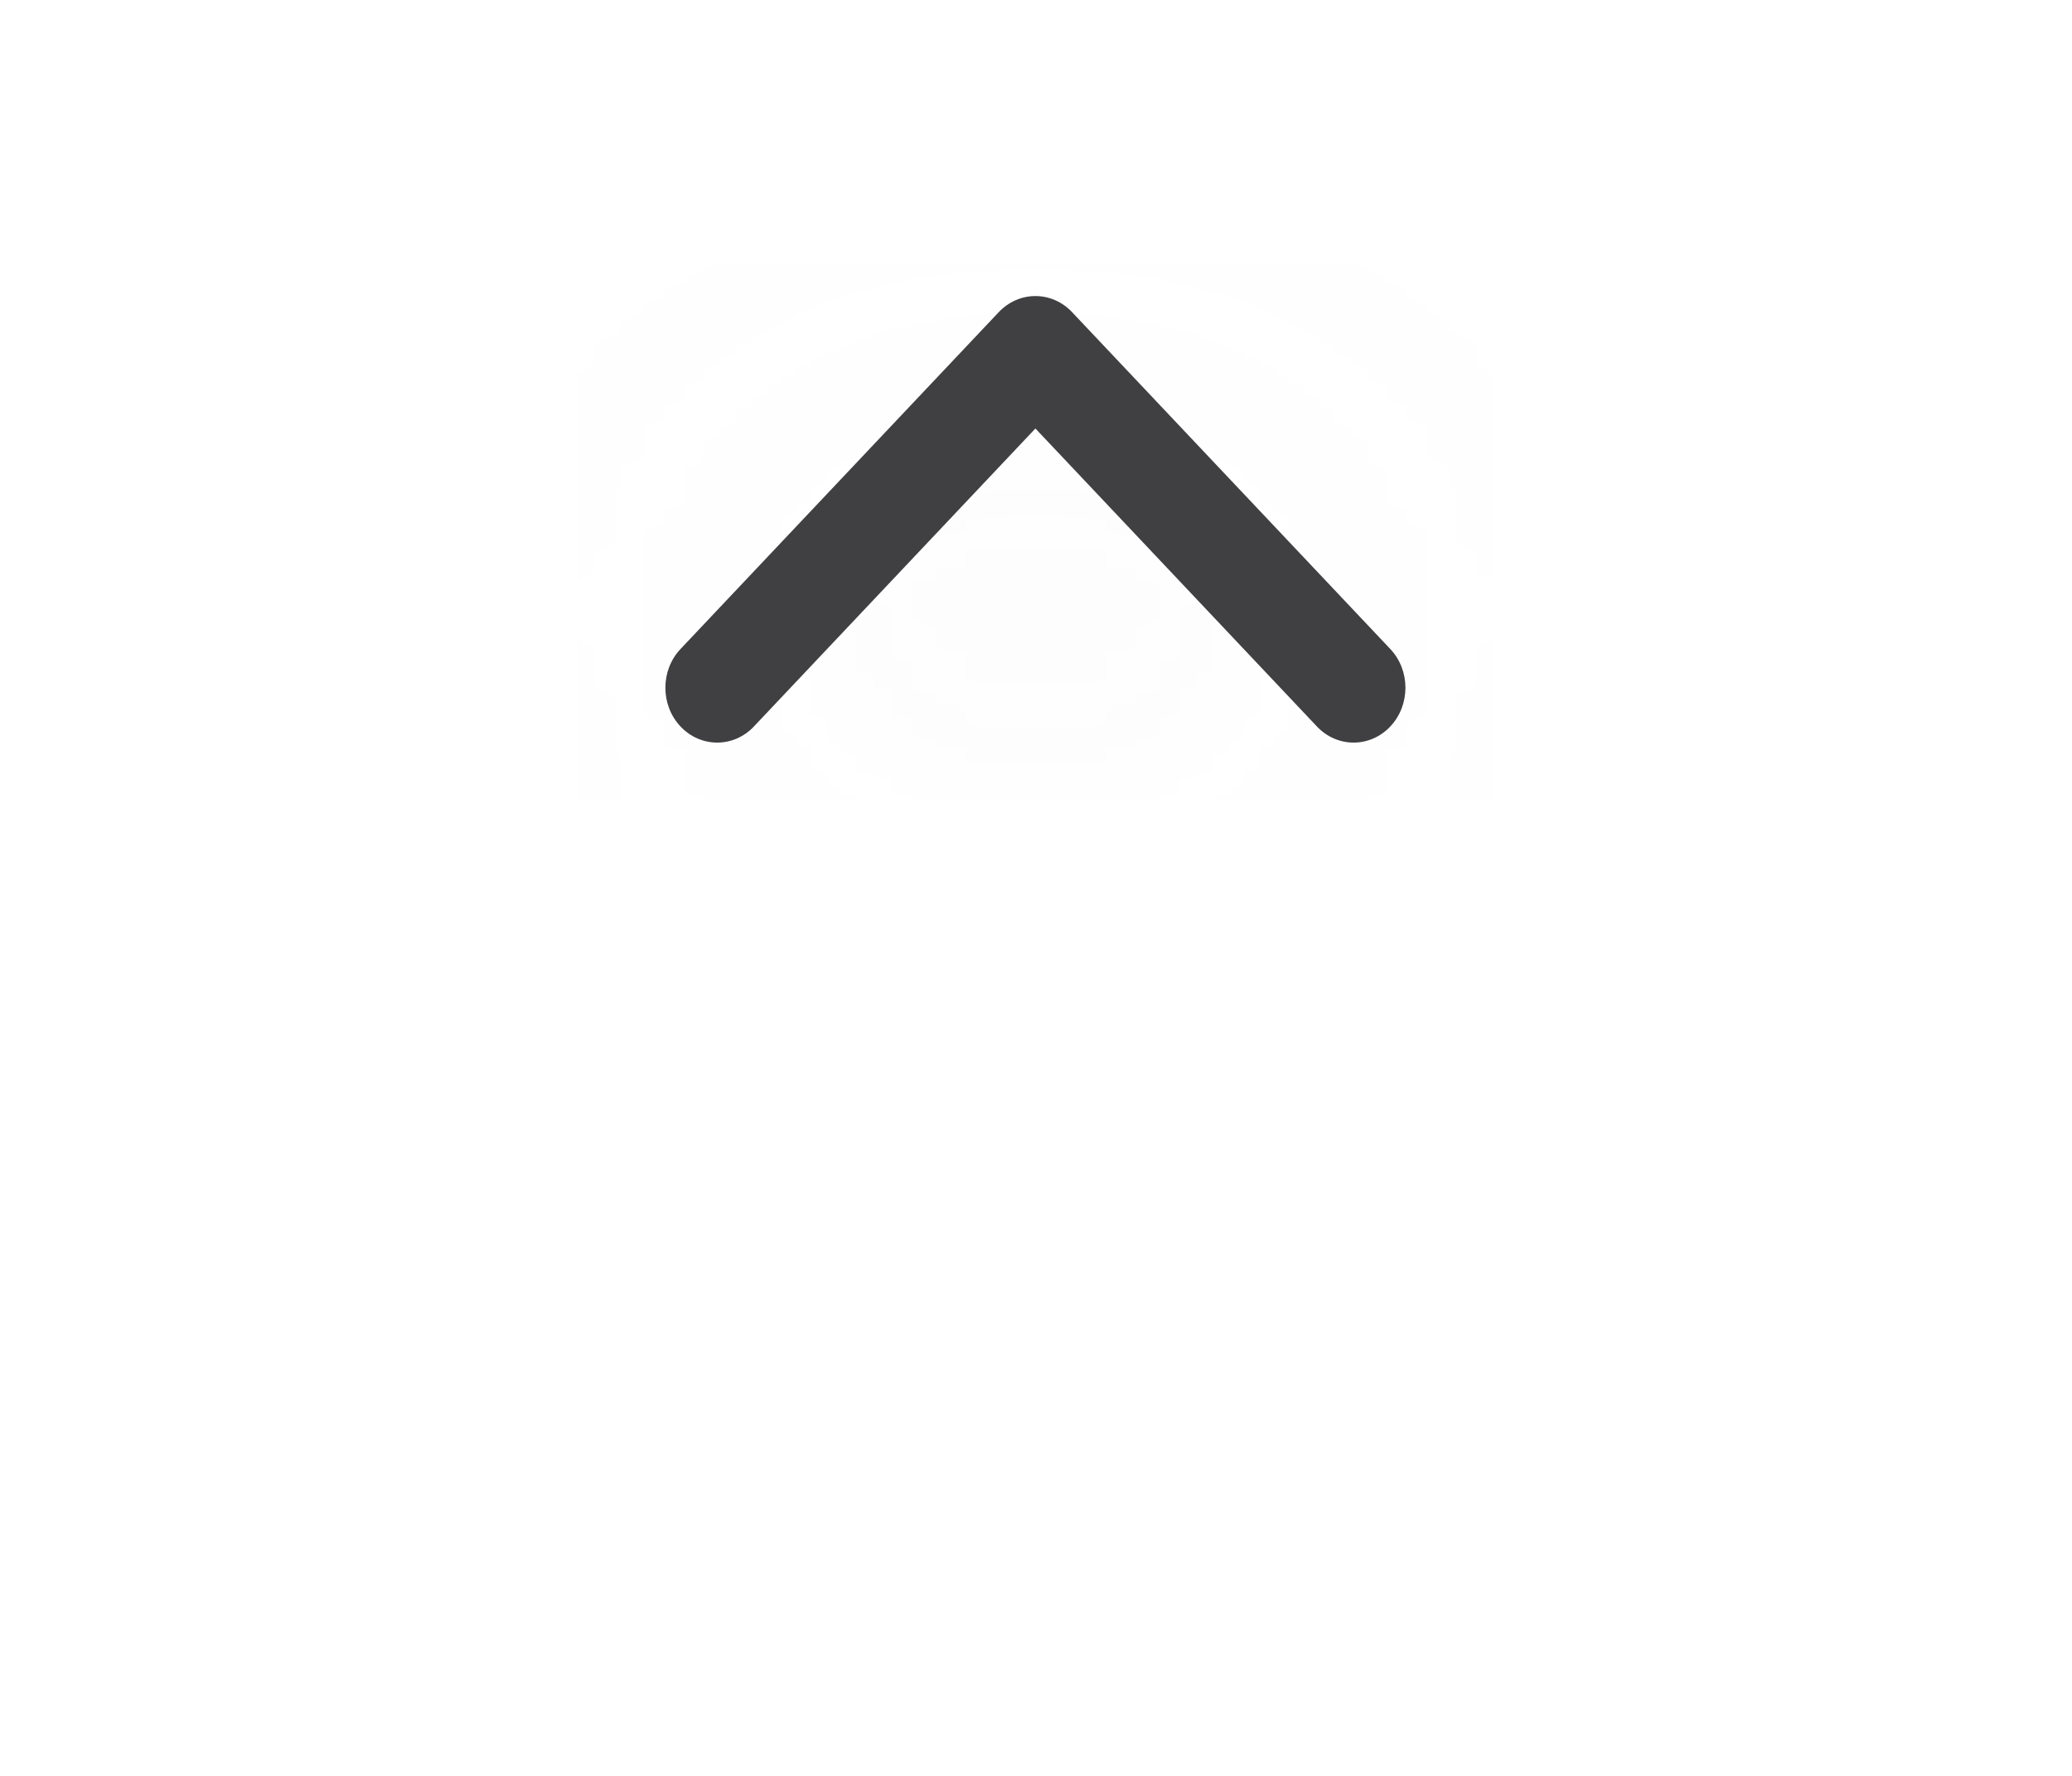
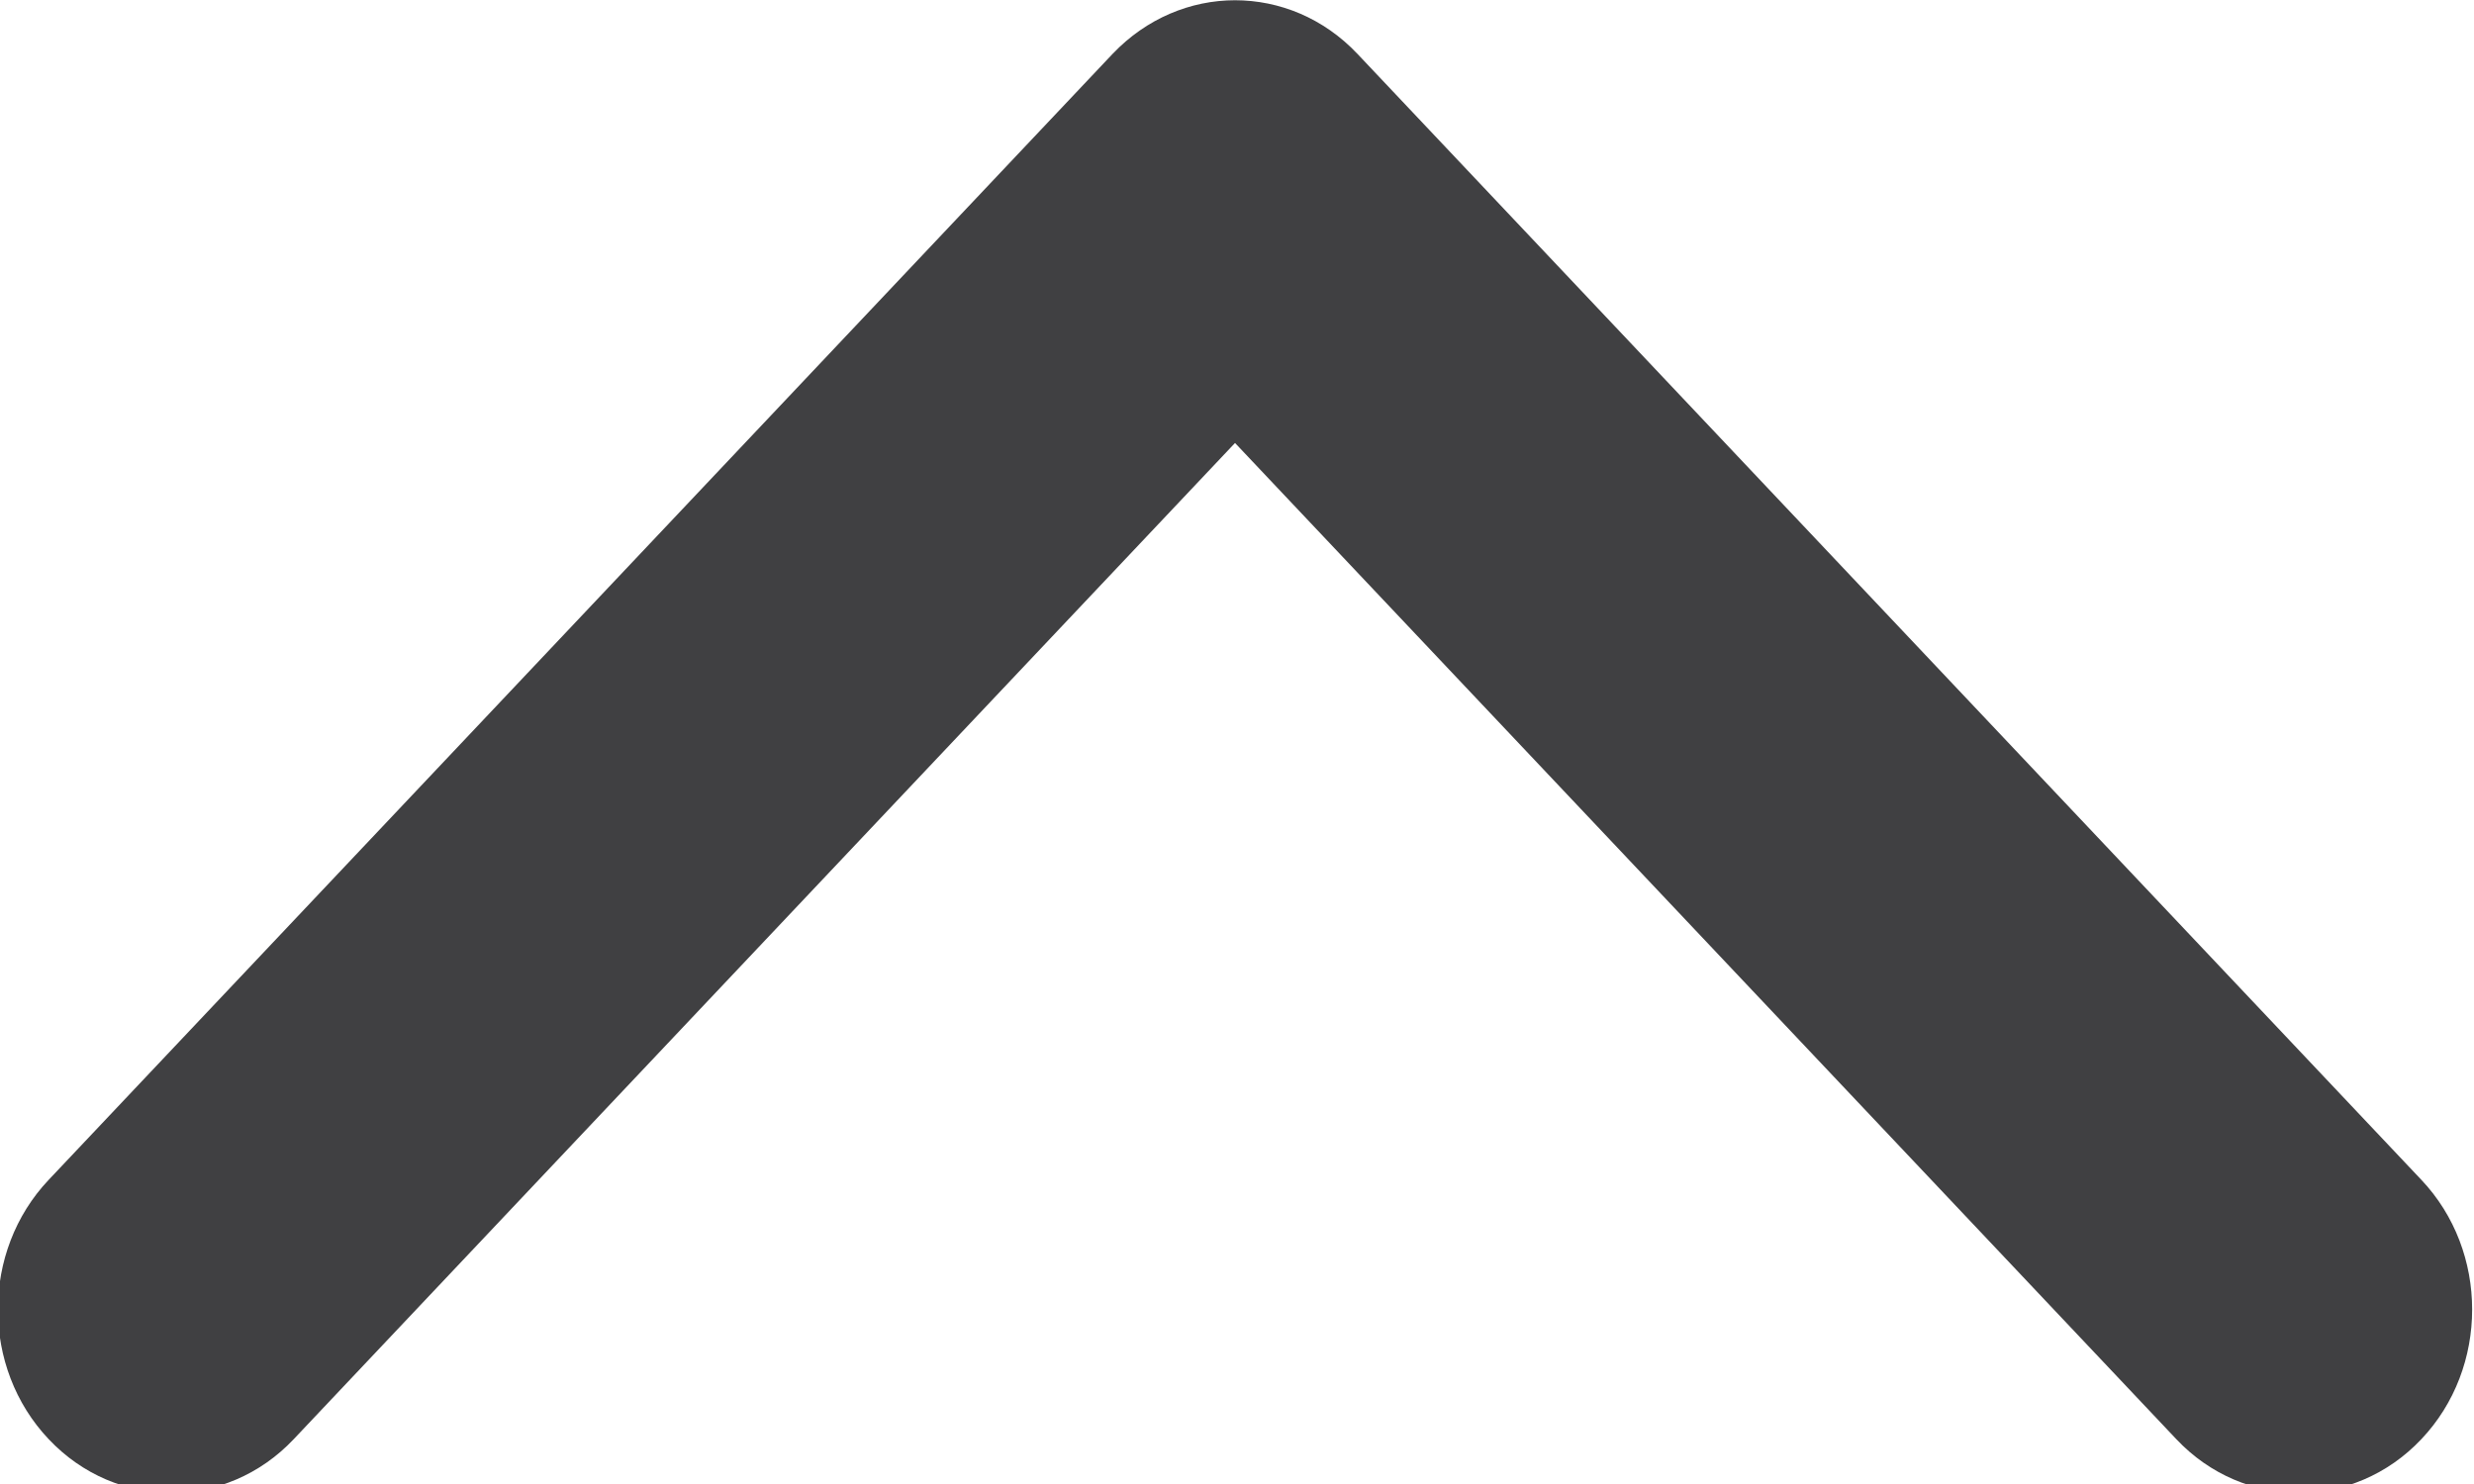
- <svg xmlns="http://www.w3.org/2000/svg" width="28px" height="24px" viewBox="0 0 28 24" version="1.1">
-   <defs>
-     <filter x="-11.7%" y="-7.2%" width="123.3%" height="120.1%" filterUnits="objectBoundingBox" id="filter-1">
-       <feOffset dx="0" dy="5" in="SourceAlpha" result="shadowOffsetOuter1" />
-       <feGaussianBlur stdDeviation="5" in="shadowOffsetOuter1" result="shadowBlurOuter1" />
-       <feComposite in="shadowBlurOuter1" in2="SourceAlpha" operator="out" result="shadowBlurOuter1" />
-       <feColorMatrix values="0 0 0 0 0.517   0 0 0 0 0.517   0 0 0 0 0.517  0 0 0 0.5 0" type="matrix" in="shadowBlurOuter1" result="shadowMatrixOuter1" />
-       <feMerge>
-         <feMergeNode in="shadowMatrixOuter1" />
-         <feMergeNode in="SourceGraphic" />
-       </feMerge>
-     </filter>
-   </defs>
-   <g id="desktop_home_1920p" stroke="none" stroke-width="1" fill="none" fill-rule="evenodd" transform="translate(-1066, -342)">
+ <svg xmlns="http://www.w3.org/2000/svg" width="10px" height="6px" viewBox="0 0 10 6" version="1.1">
+   <defs />
+   <g id="desktop_home_1920p_2" stroke="none" stroke-width="1" fill="none" fill-rule="evenodd" transform="translate(-1075, -346)">
    <g id="Hero-image-with-search" transform="translate(-5, -5)" fill="#404042">
      <g id="filter" transform="translate(380, 303)">
        <g id="1-str">
          <g id="dropdown_desktop" transform="translate(575, 0)">
-             <g id="Группа-1-копия" filter="url(#filter-1)">
+             <g id="Группа-1-копия">
              <path d="M129.497,48.218 L125.197,52.77 C124.923,53.059 124.923,53.53 125.197,53.819 C125.47,54.108 125.914,54.108 126.187,53.819 L129.992,49.791 L133.797,53.819 C134.07,54.108 134.514,54.108 134.787,53.819 C135.061,53.53 135.061,53.059 134.787,52.77 L130.487,48.218 C130.35,48.073 130.171,48.001 129.992,48.001 C129.813,48.001 129.634,48.074 129.497,48.218 Z" id="drop-arrow" />
            </g>
          </g>
        </g>
      </g>
    </g>
  </g>
</svg>
